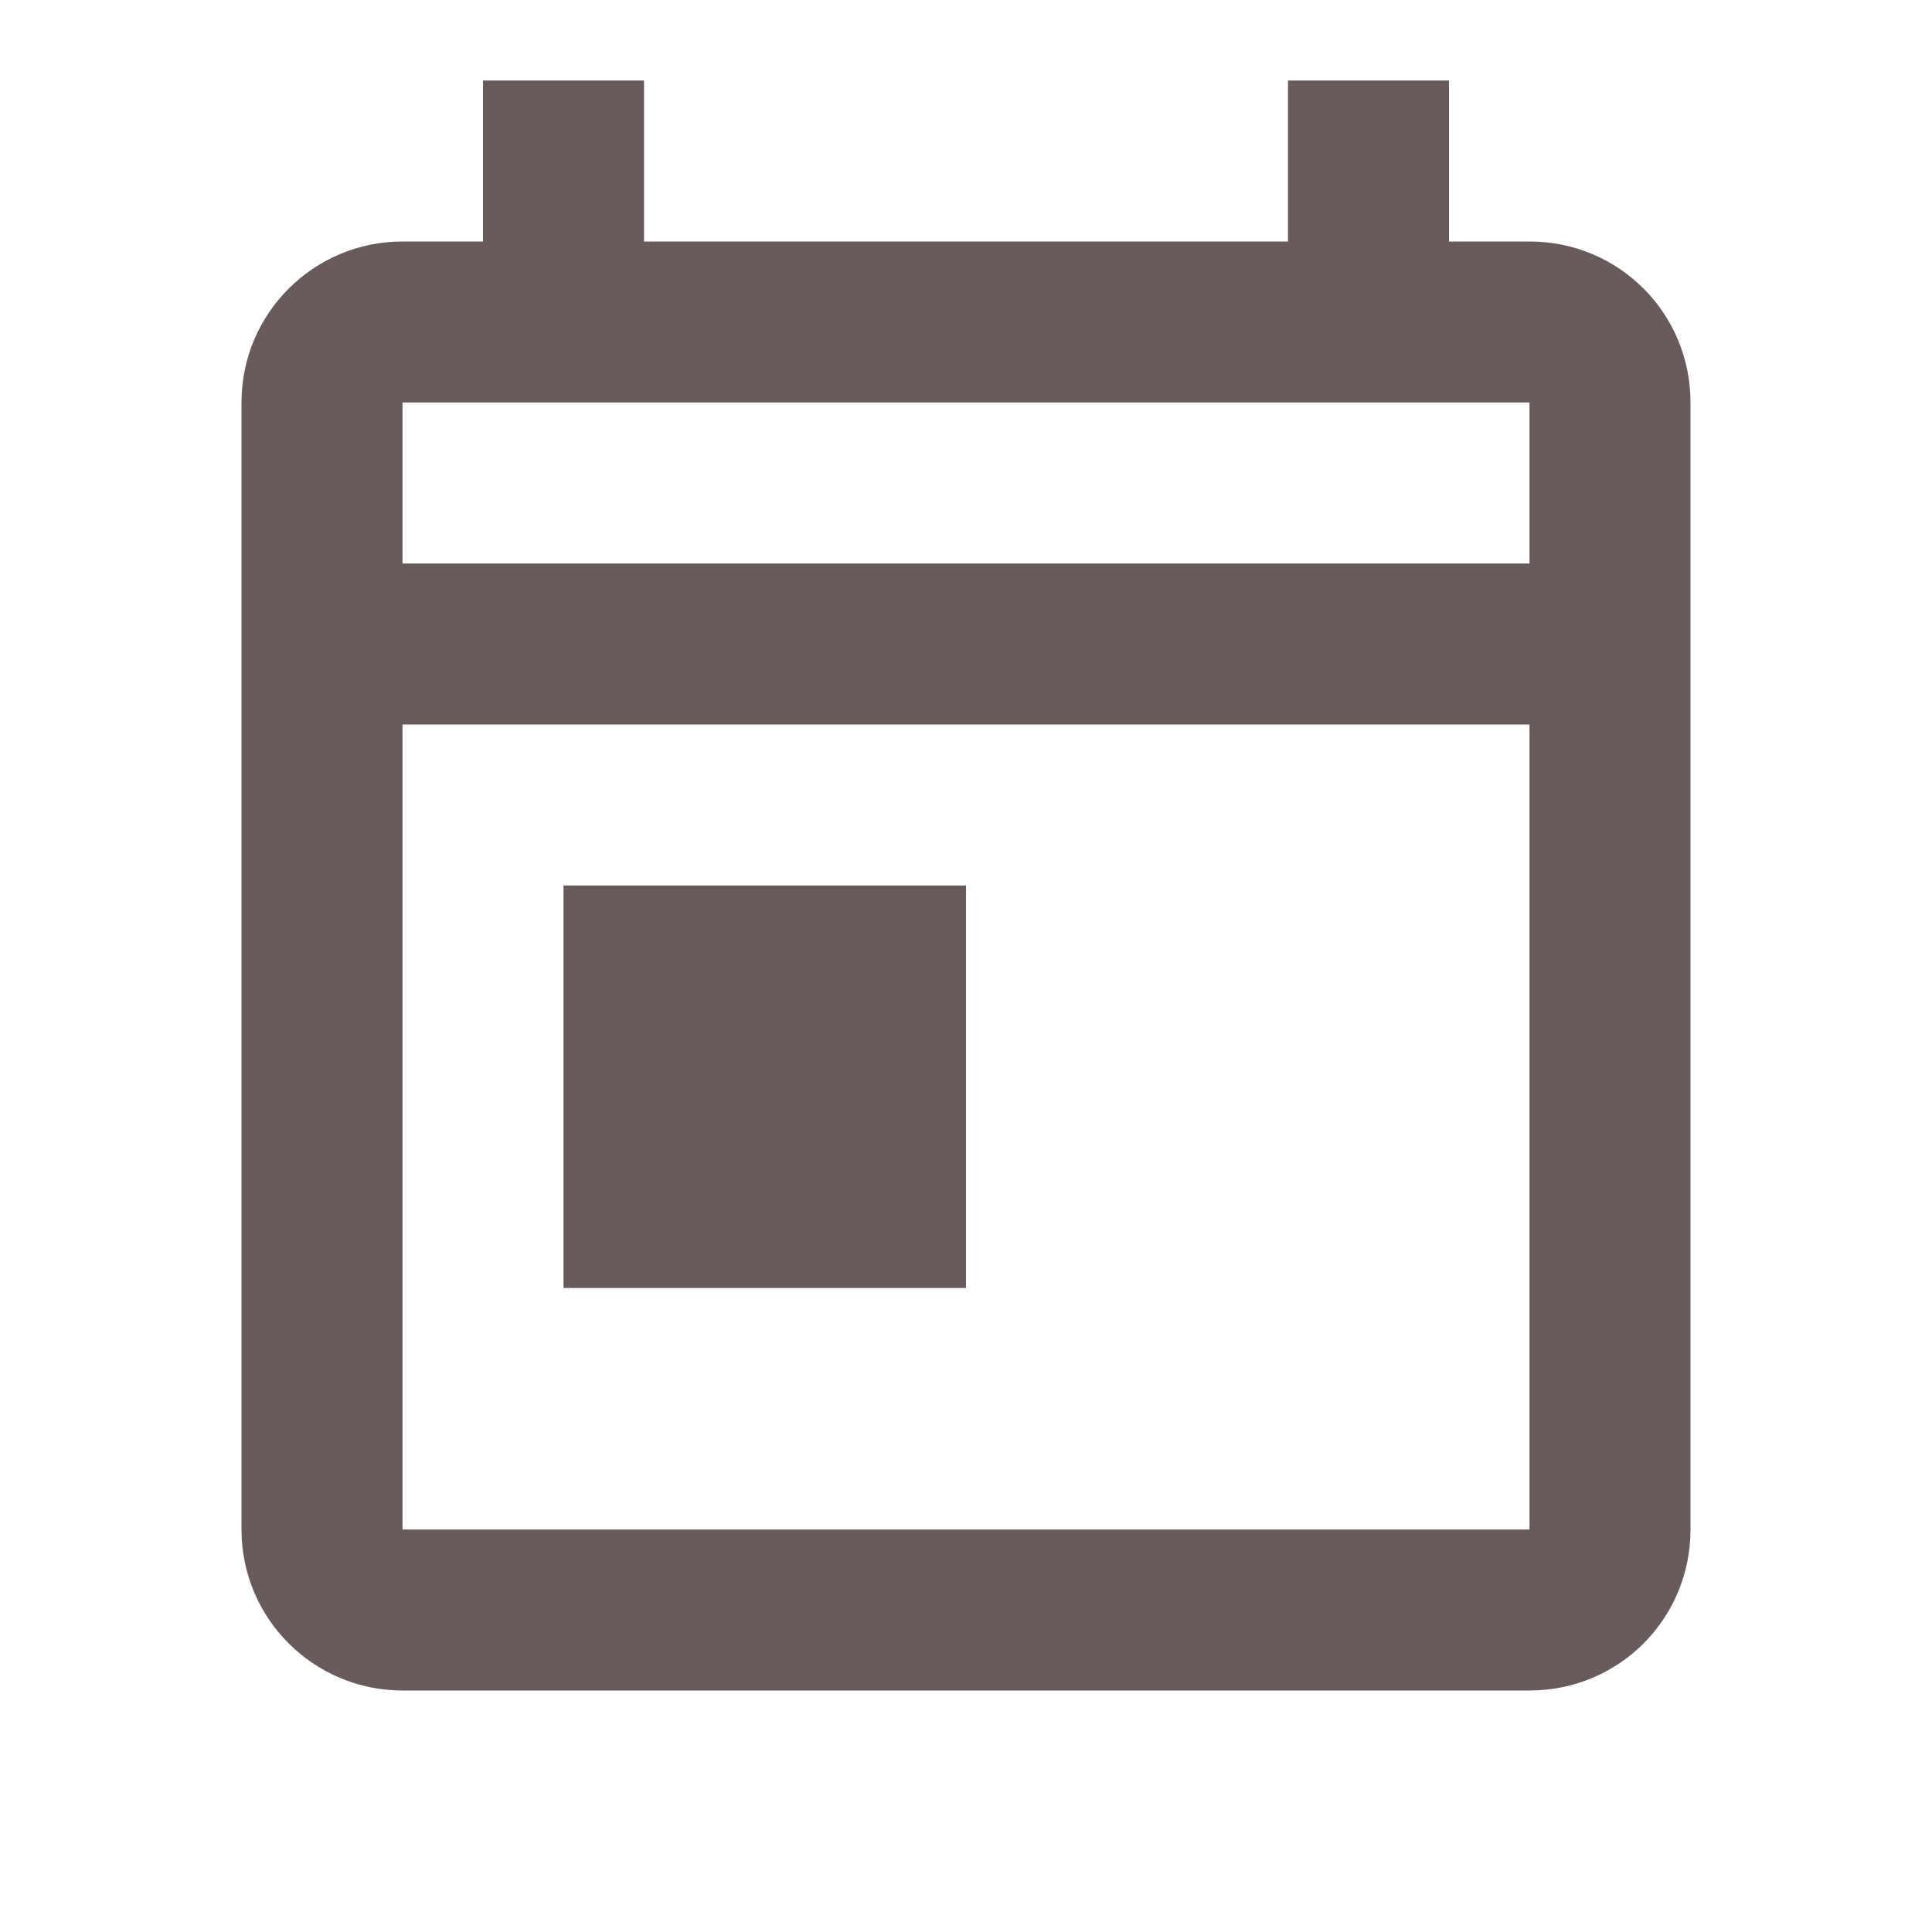
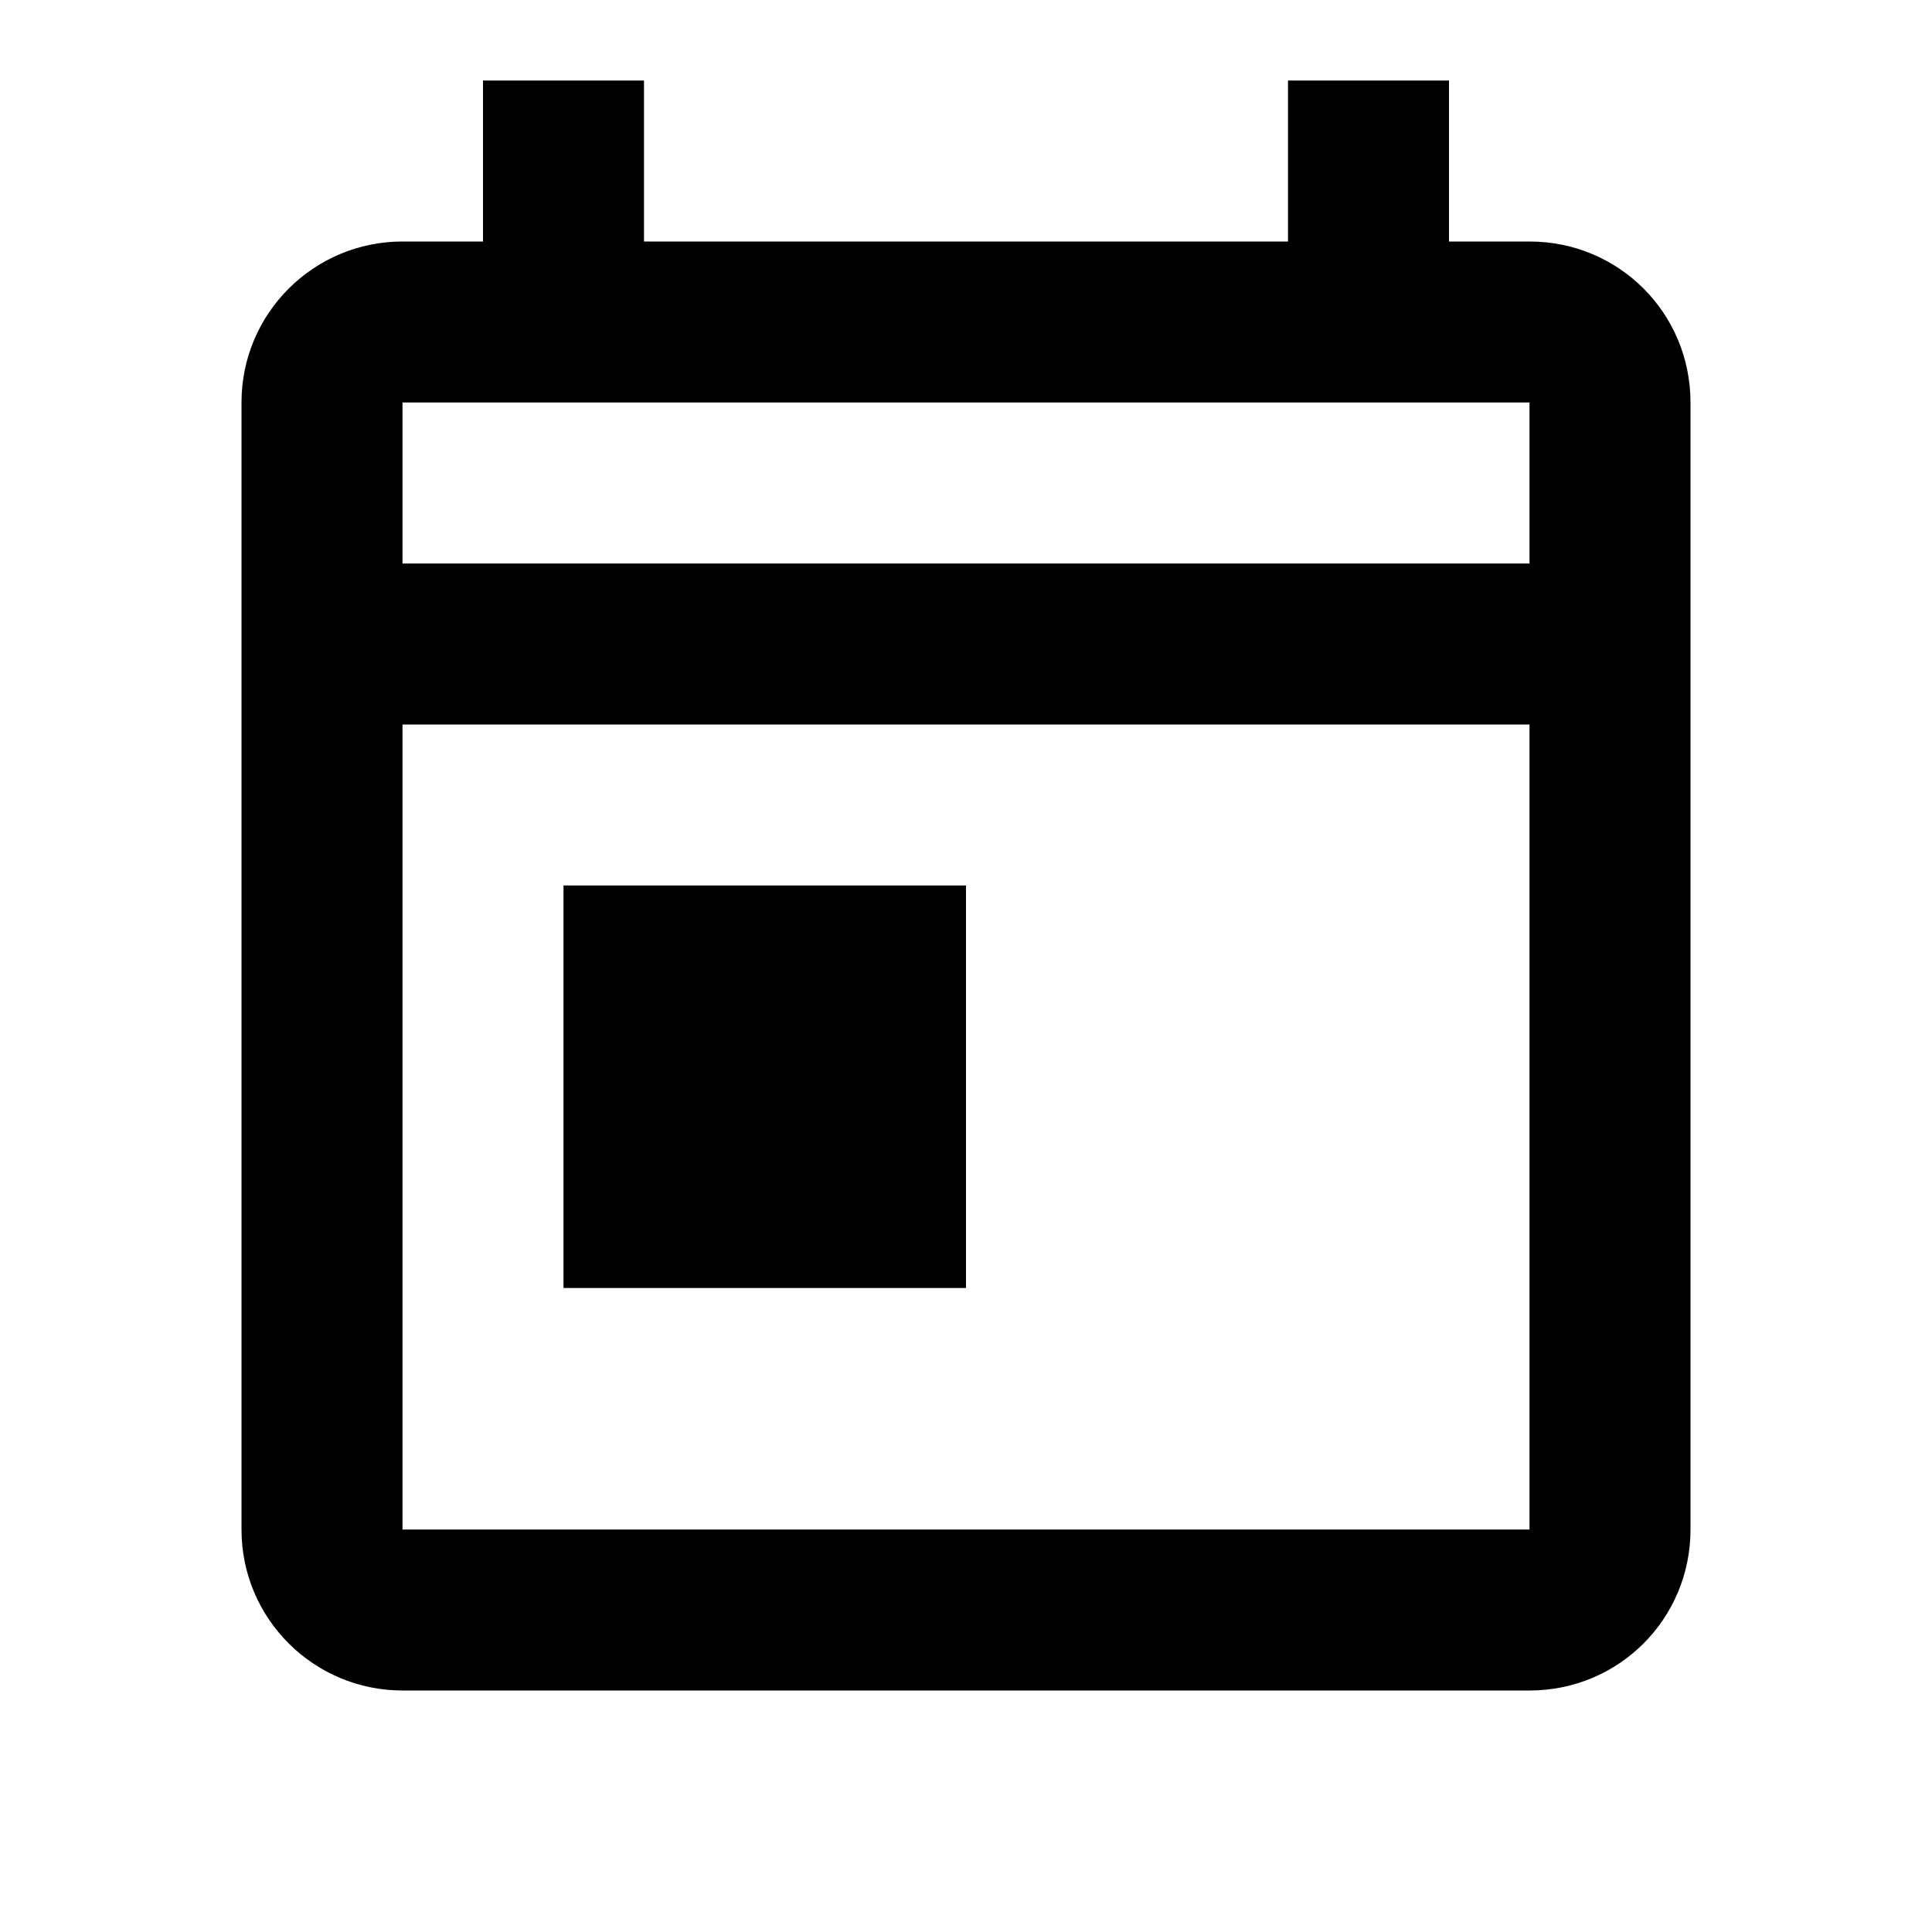
<svg xmlns="http://www.w3.org/2000/svg" width="24" height="24" viewBox="0 0 24 24" fill="none">
  <g id="icon/calendar-today-outline">
-     <path id="Vector" d="M19 3H18V1H16V3H8V1H6V3H5C3.9 3 3 3.89 3 5V19C3 20.11 3.9 21 5 21H19C20.11 21 21 20.11 21 19V5C21 3.89 20.11 3 19 3ZM19 19H5V9H19V19ZM19 7H5V5H19M7 11H12V16H7" fill="#675B5B" />
+     <path id="Vector" d="M19 3H18V1H16V3H8V1H6V3H5C3.9 3 3 3.89 3 5V19C3 20.11 3.9 21 5 21H19C20.11 21 21 20.11 21 19V5C21 3.89 20.11 3 19 3ZM19 19H5V9H19V19ZM19 7H5V5H19M7 11H12V16H7" fill="currentColor" />
  </g>
</svg>
